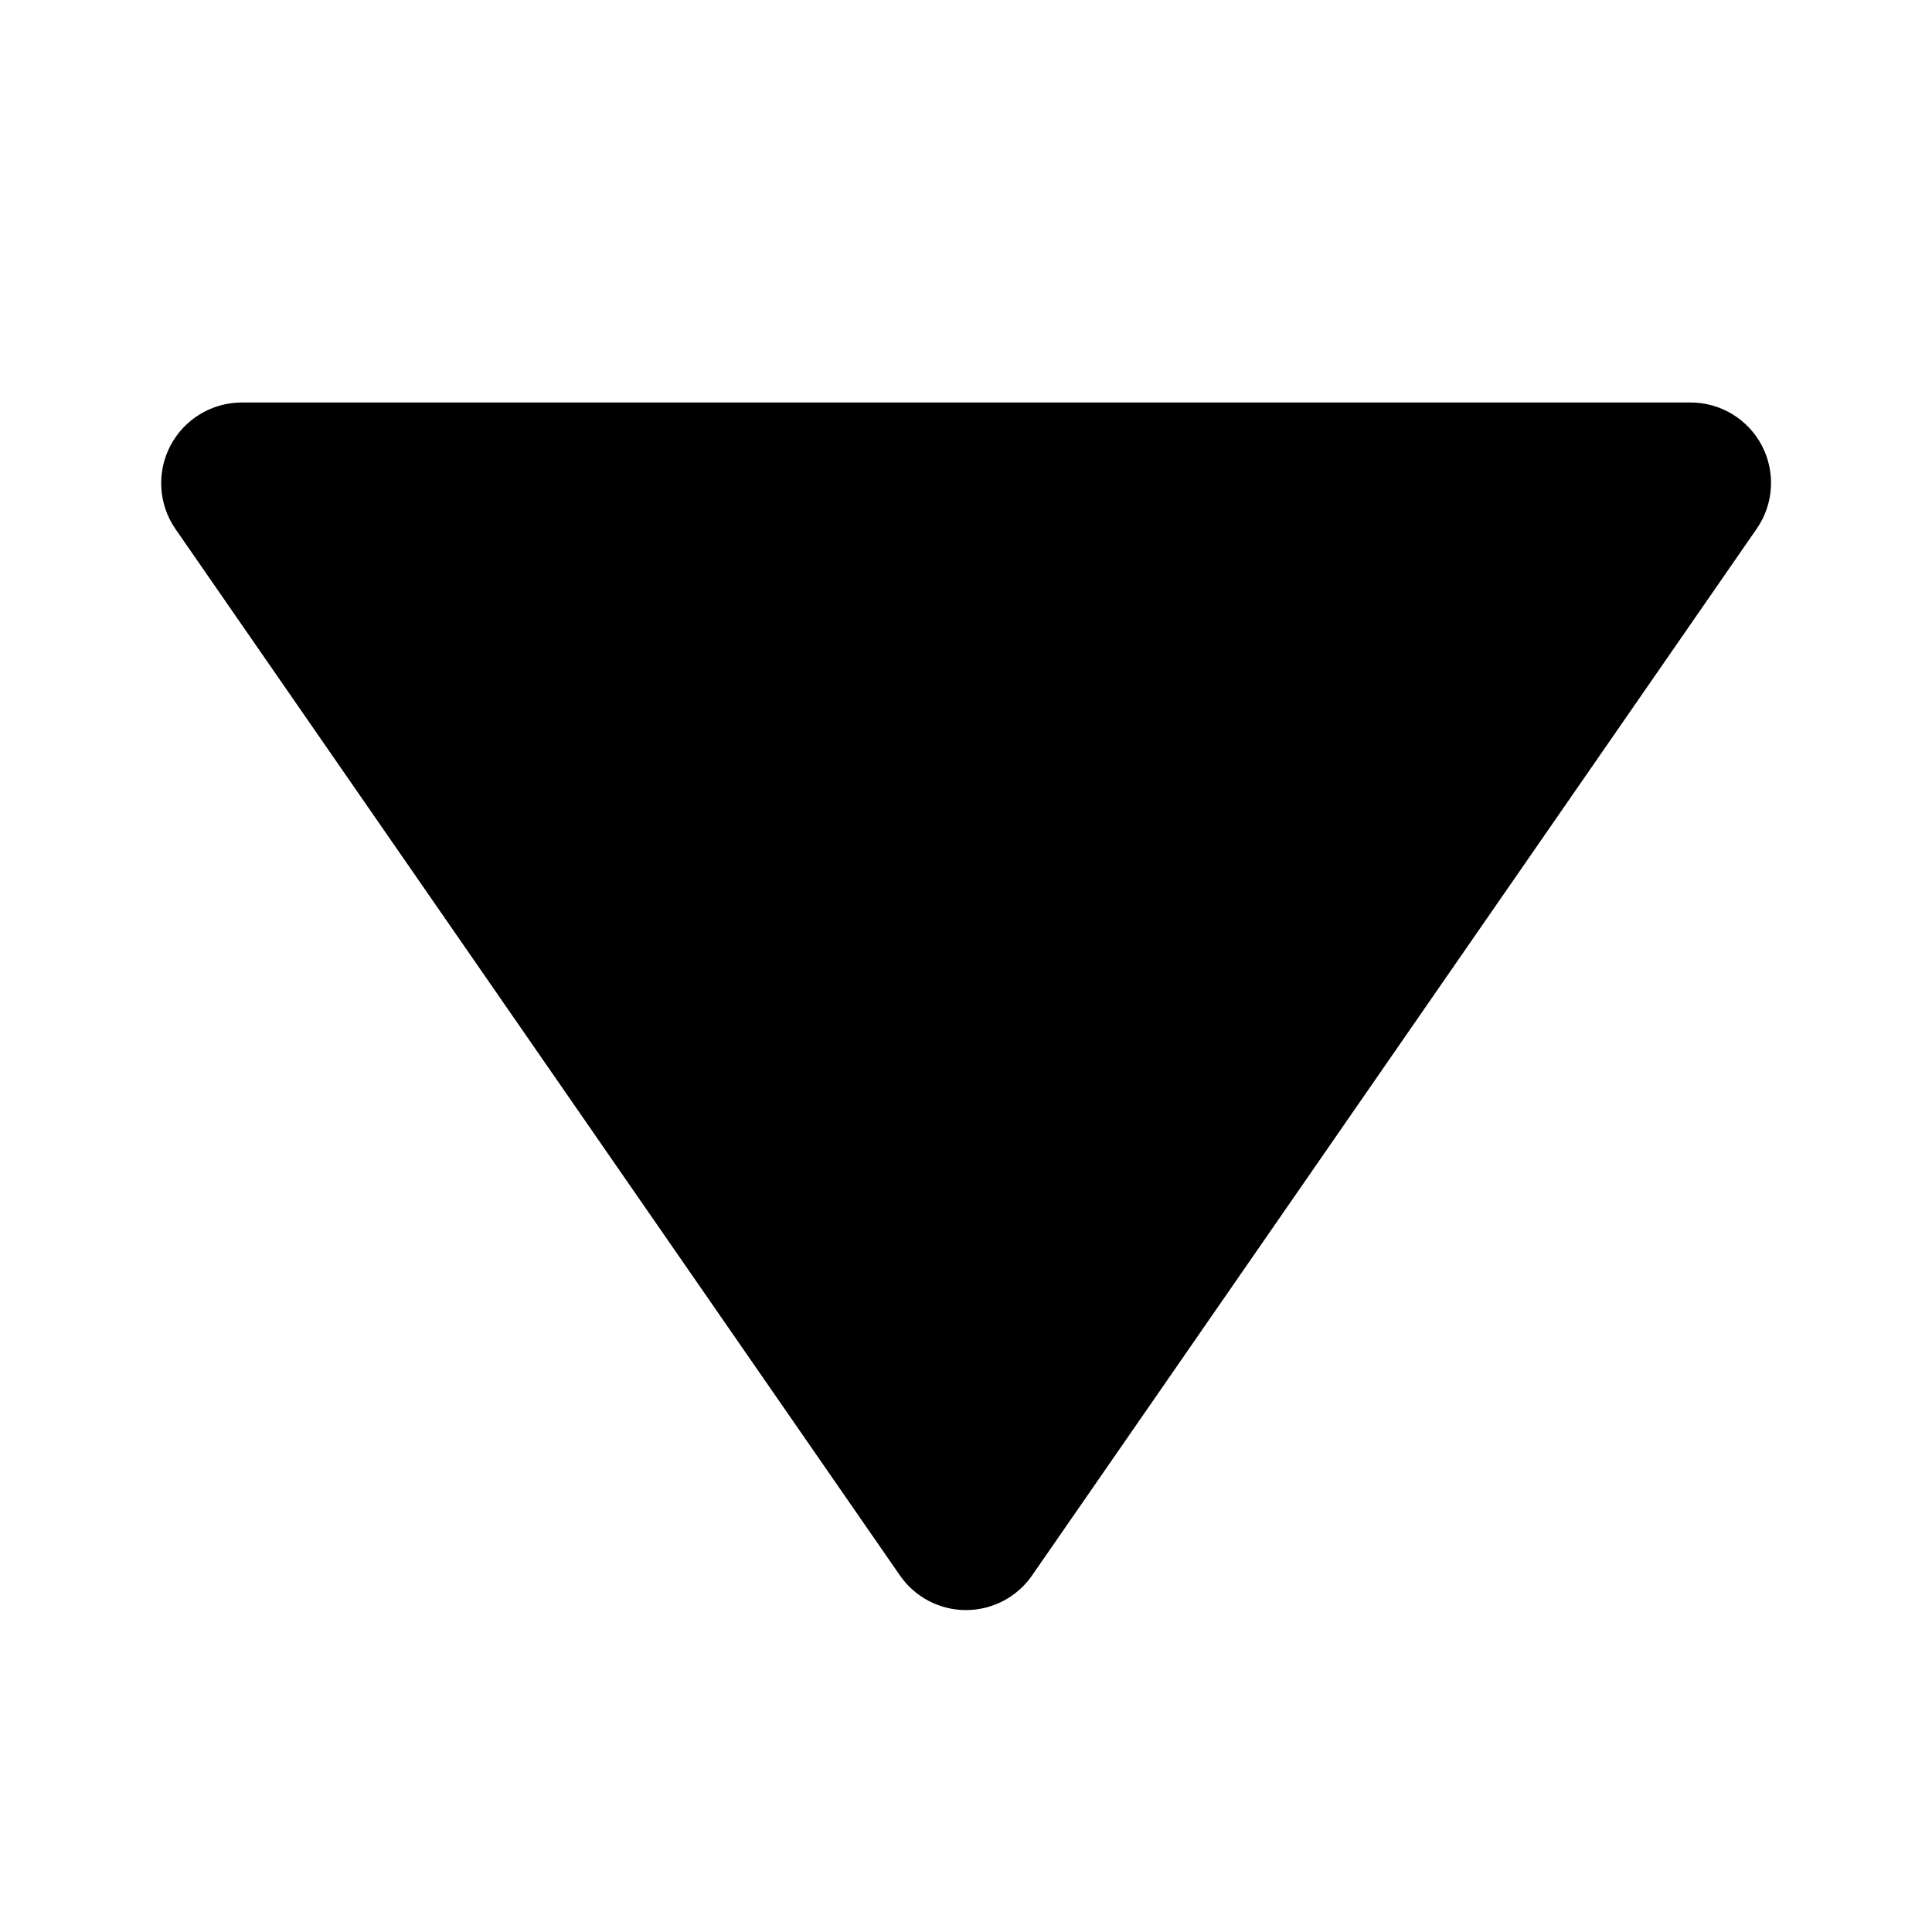
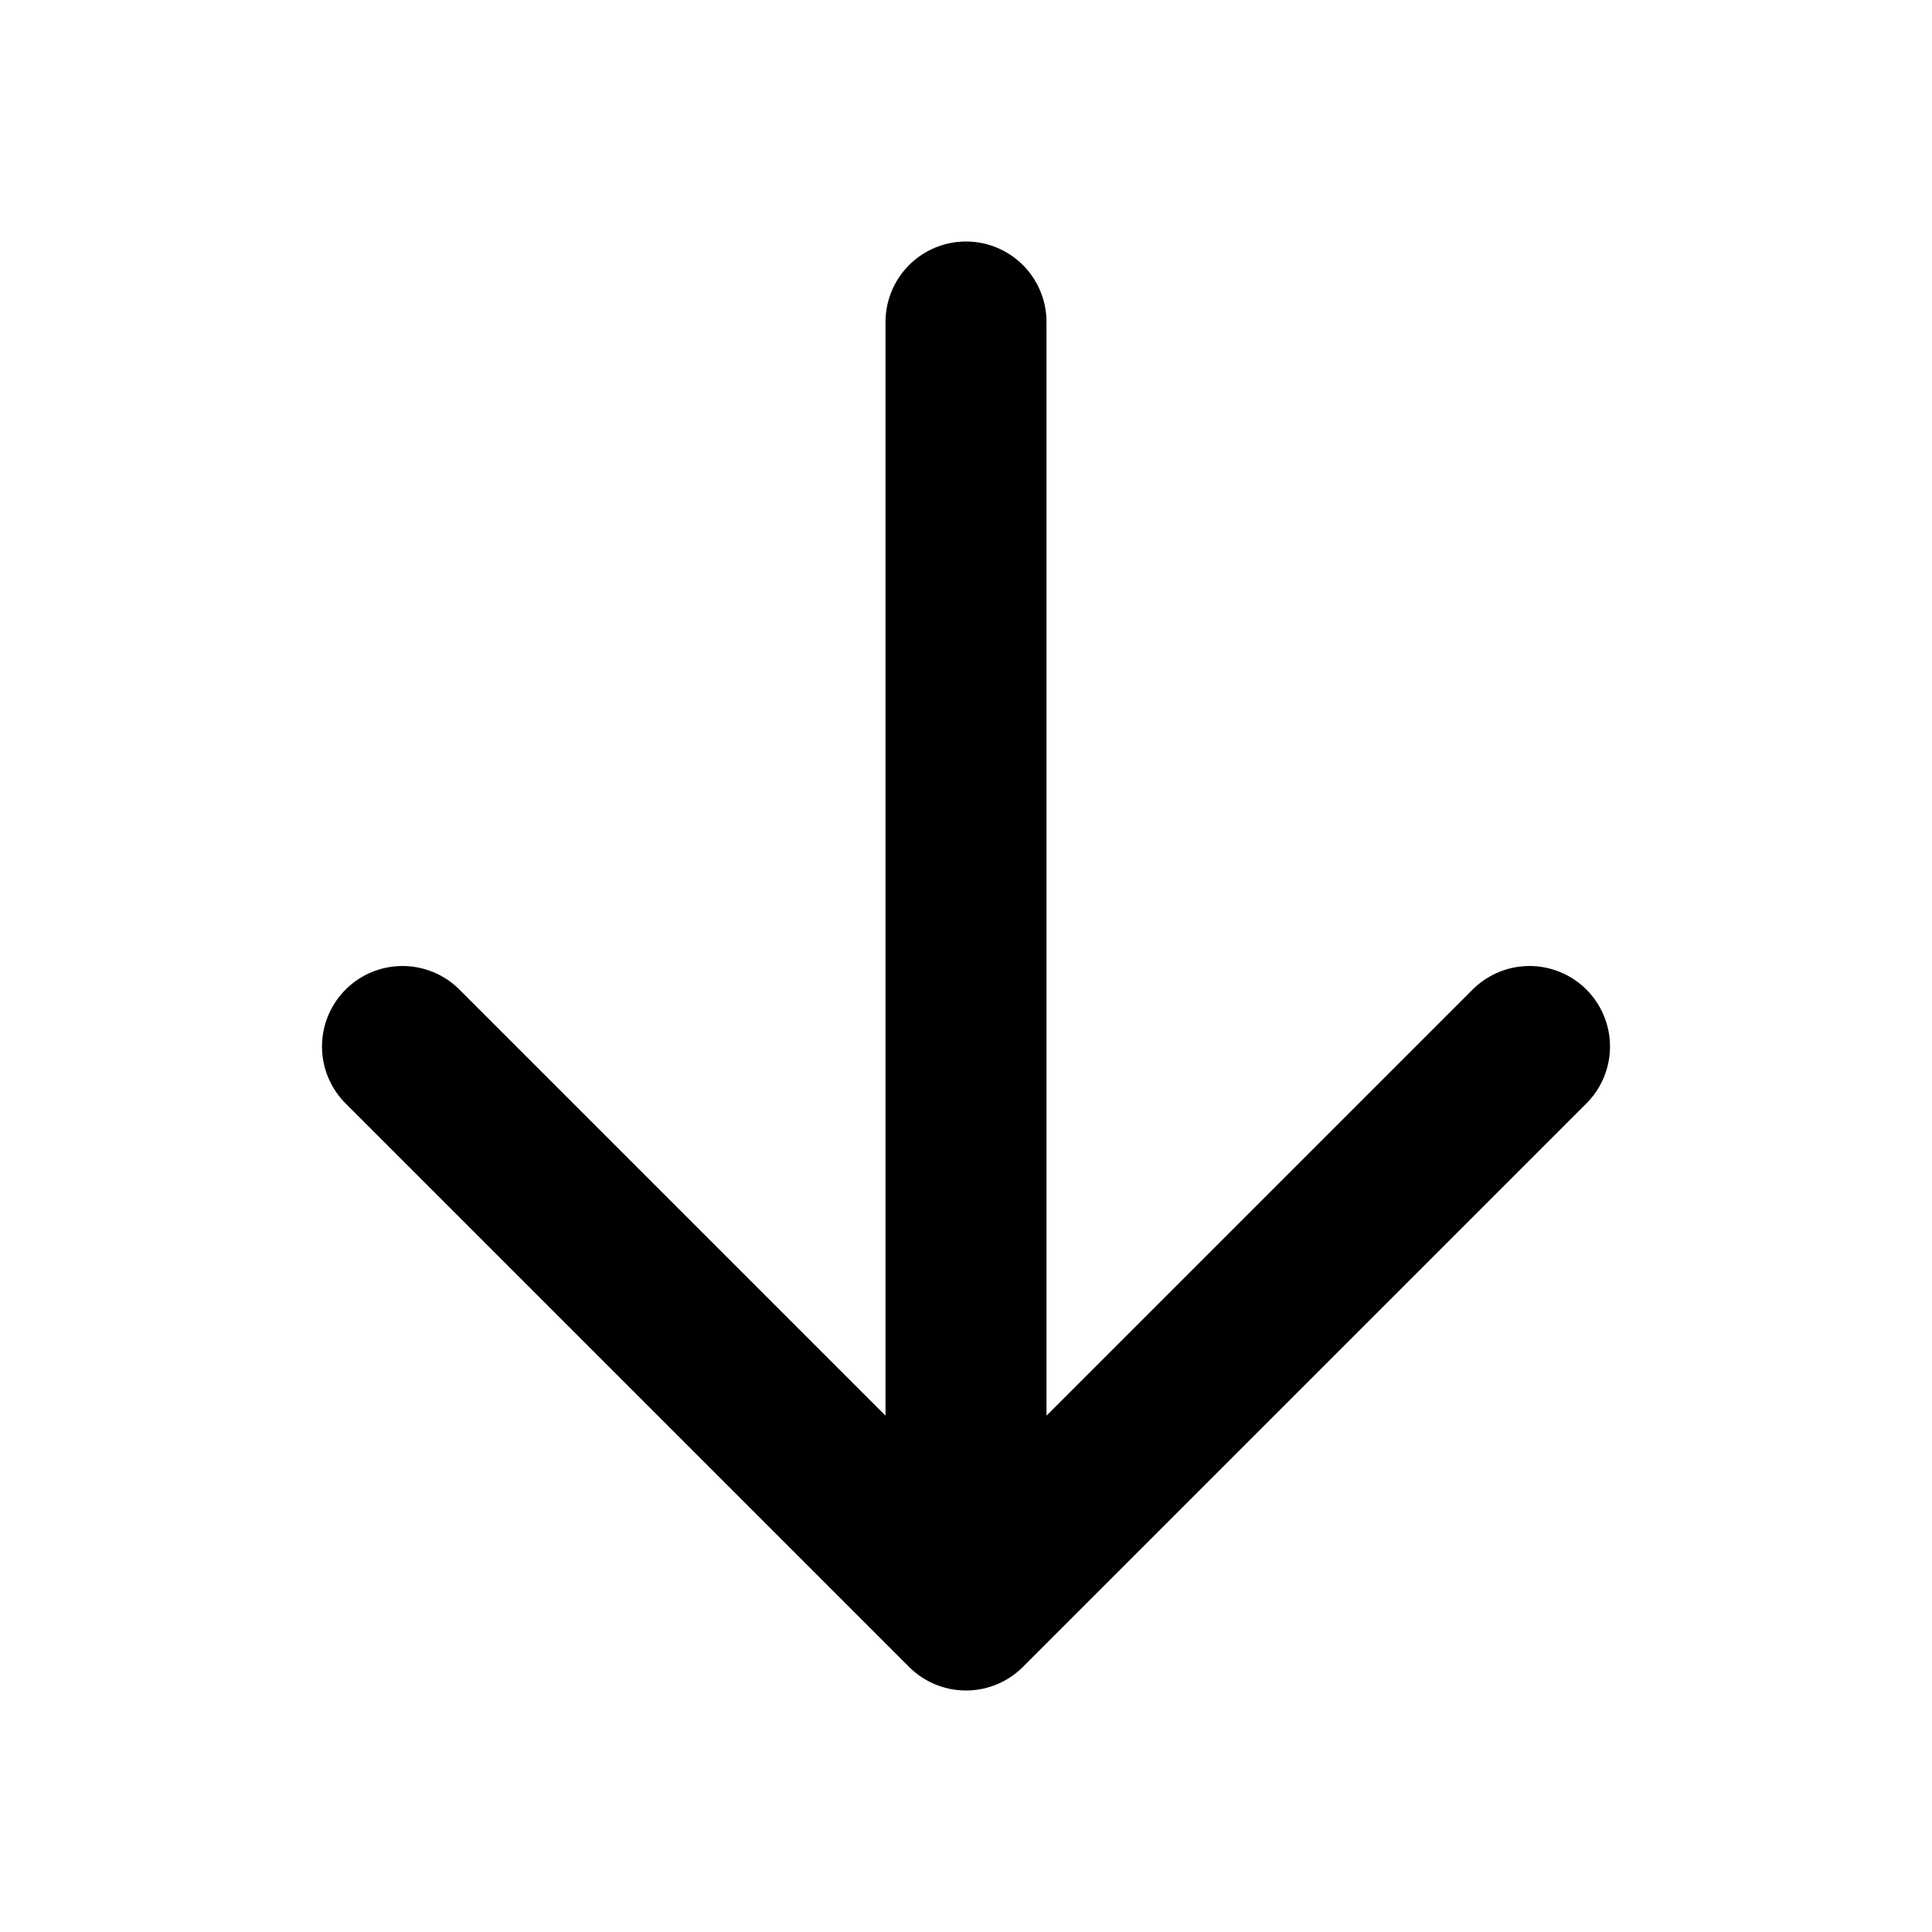
<svg xmlns="http://www.w3.org/2000/svg" width="16" height="16" viewBox="0 0 24 24">
-   <path d="M11.178 19.569a.998.998 0 0 0 1.644 0l9-13A.999.999 0 0 0 21 5H3a1.002 1.002 0 0 0-.822 1.569l9 13z" />
+   <path fill="none" stroke="currentColor" stroke-linecap="round" stroke-linejoin="round" stroke-width="2" d="M12 20V4m-7 9l7 7l7-7" />
</svg>
